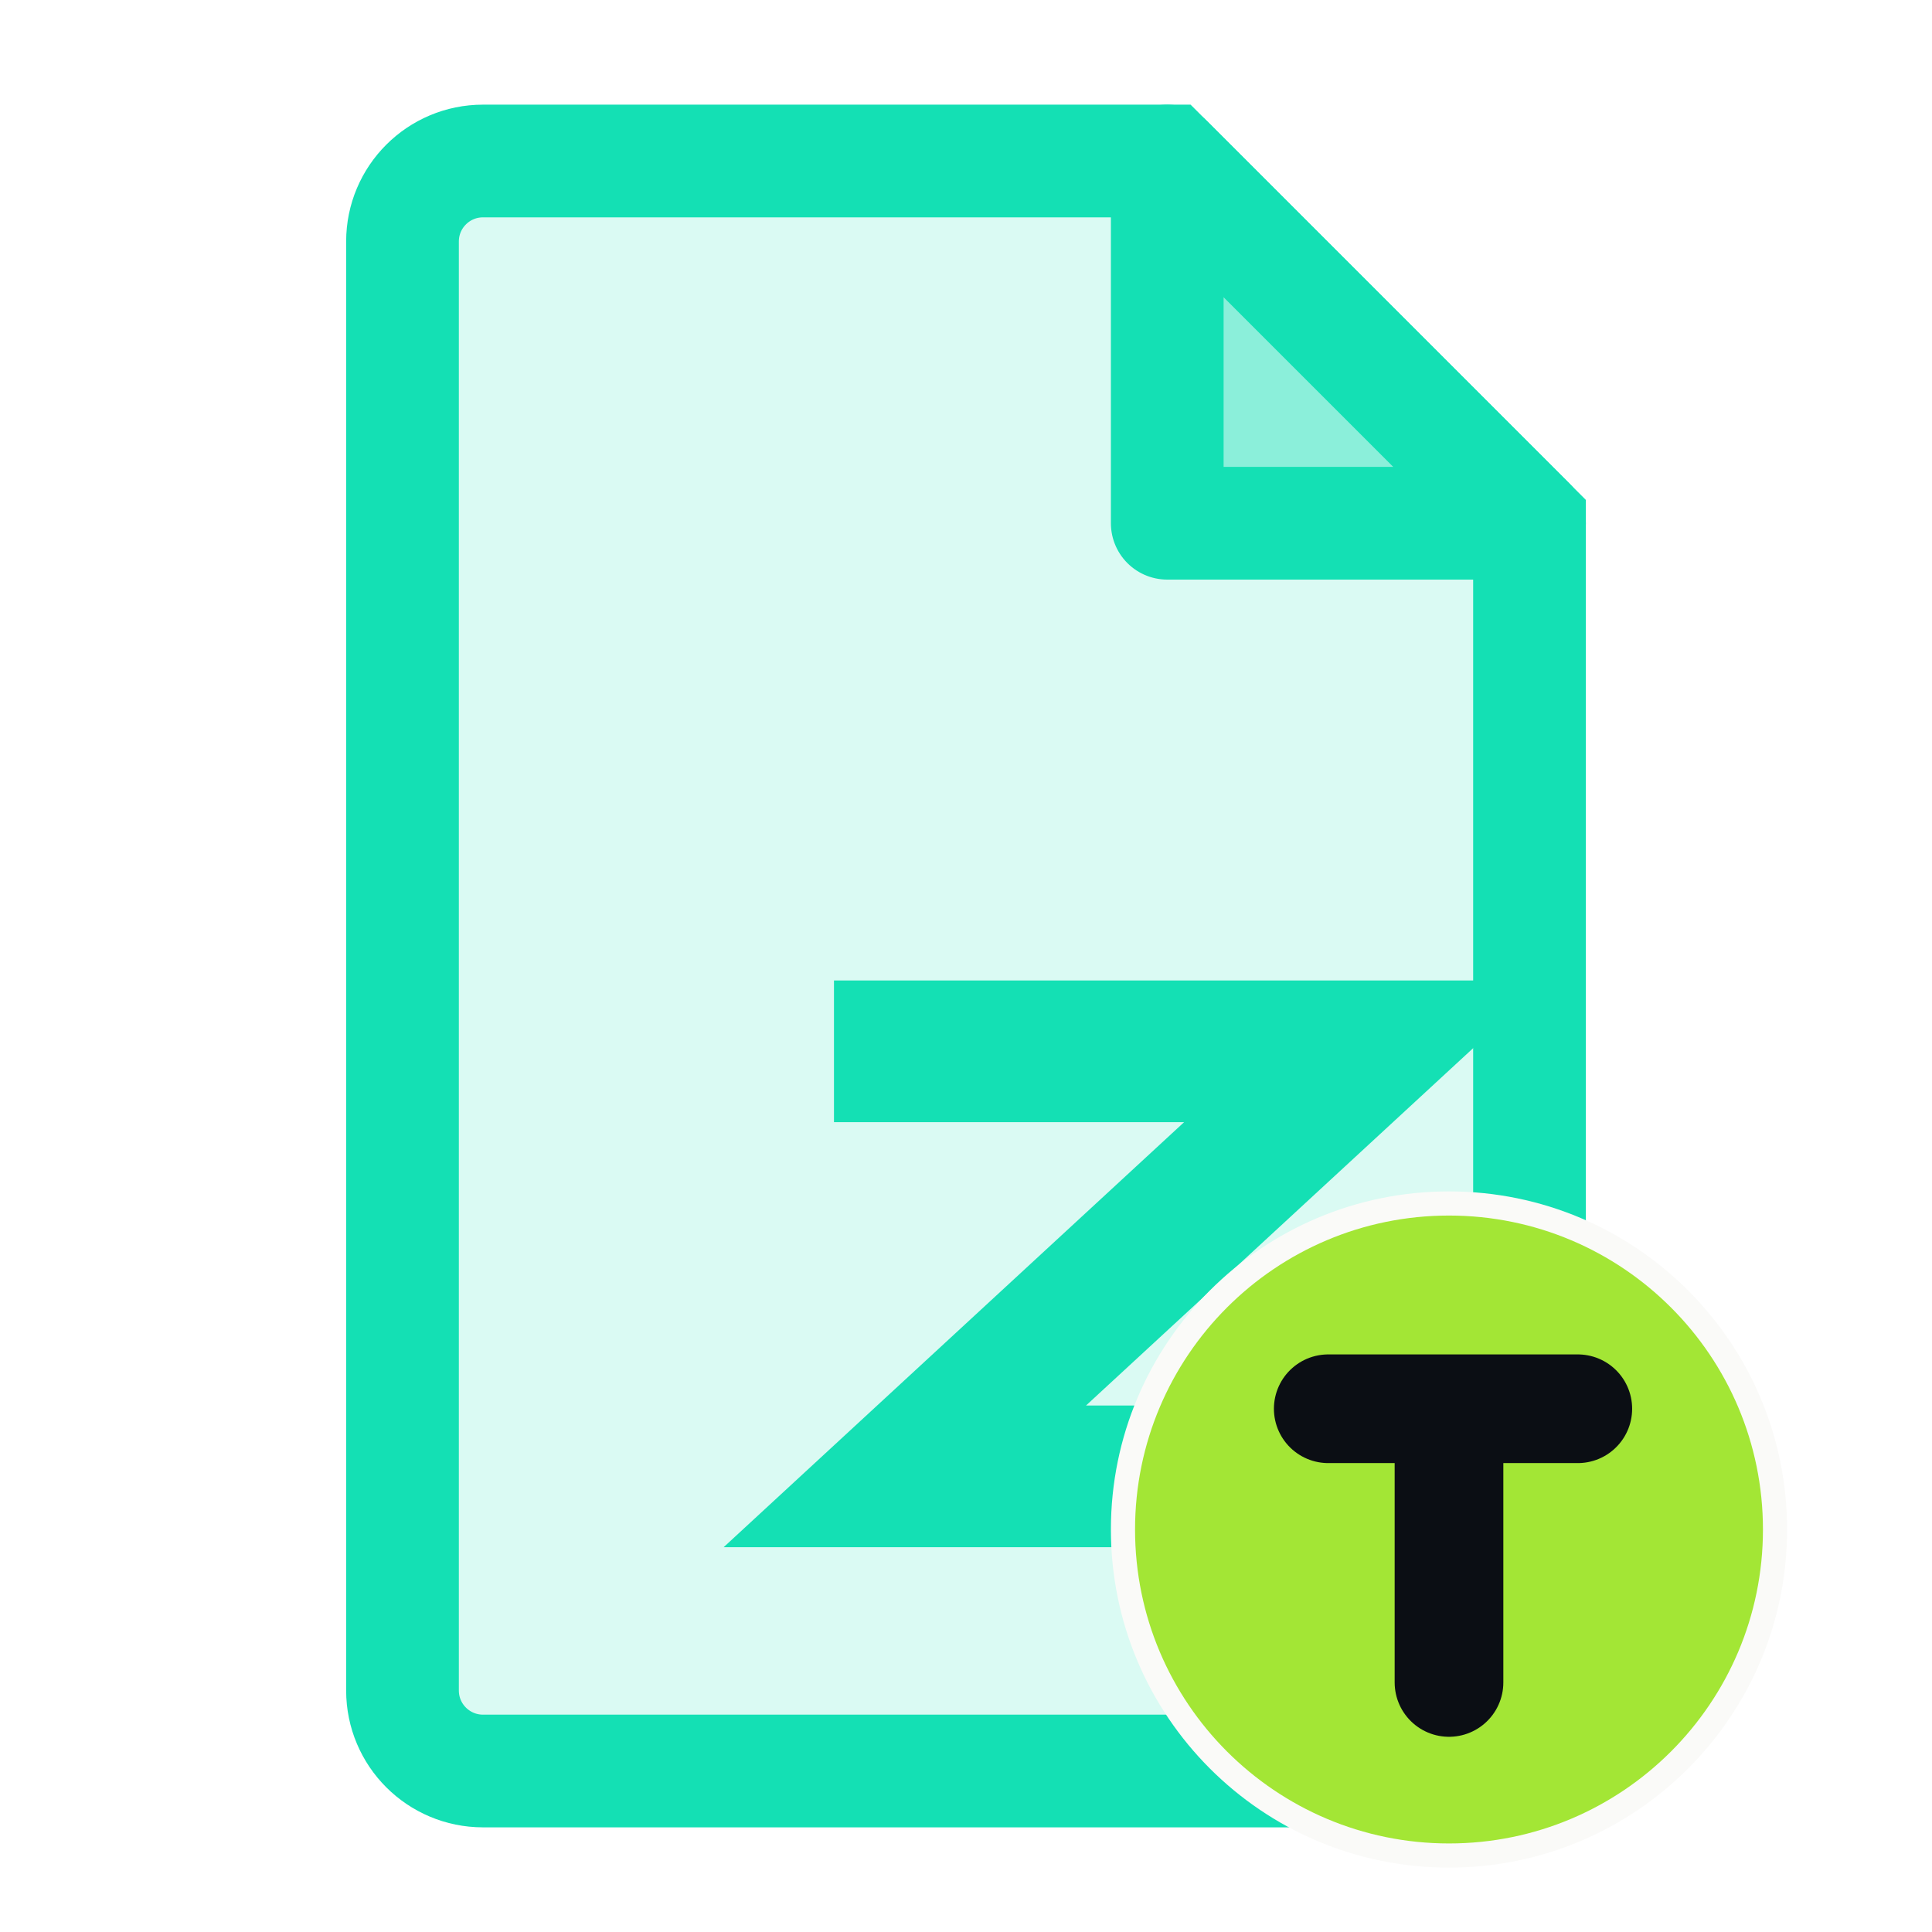
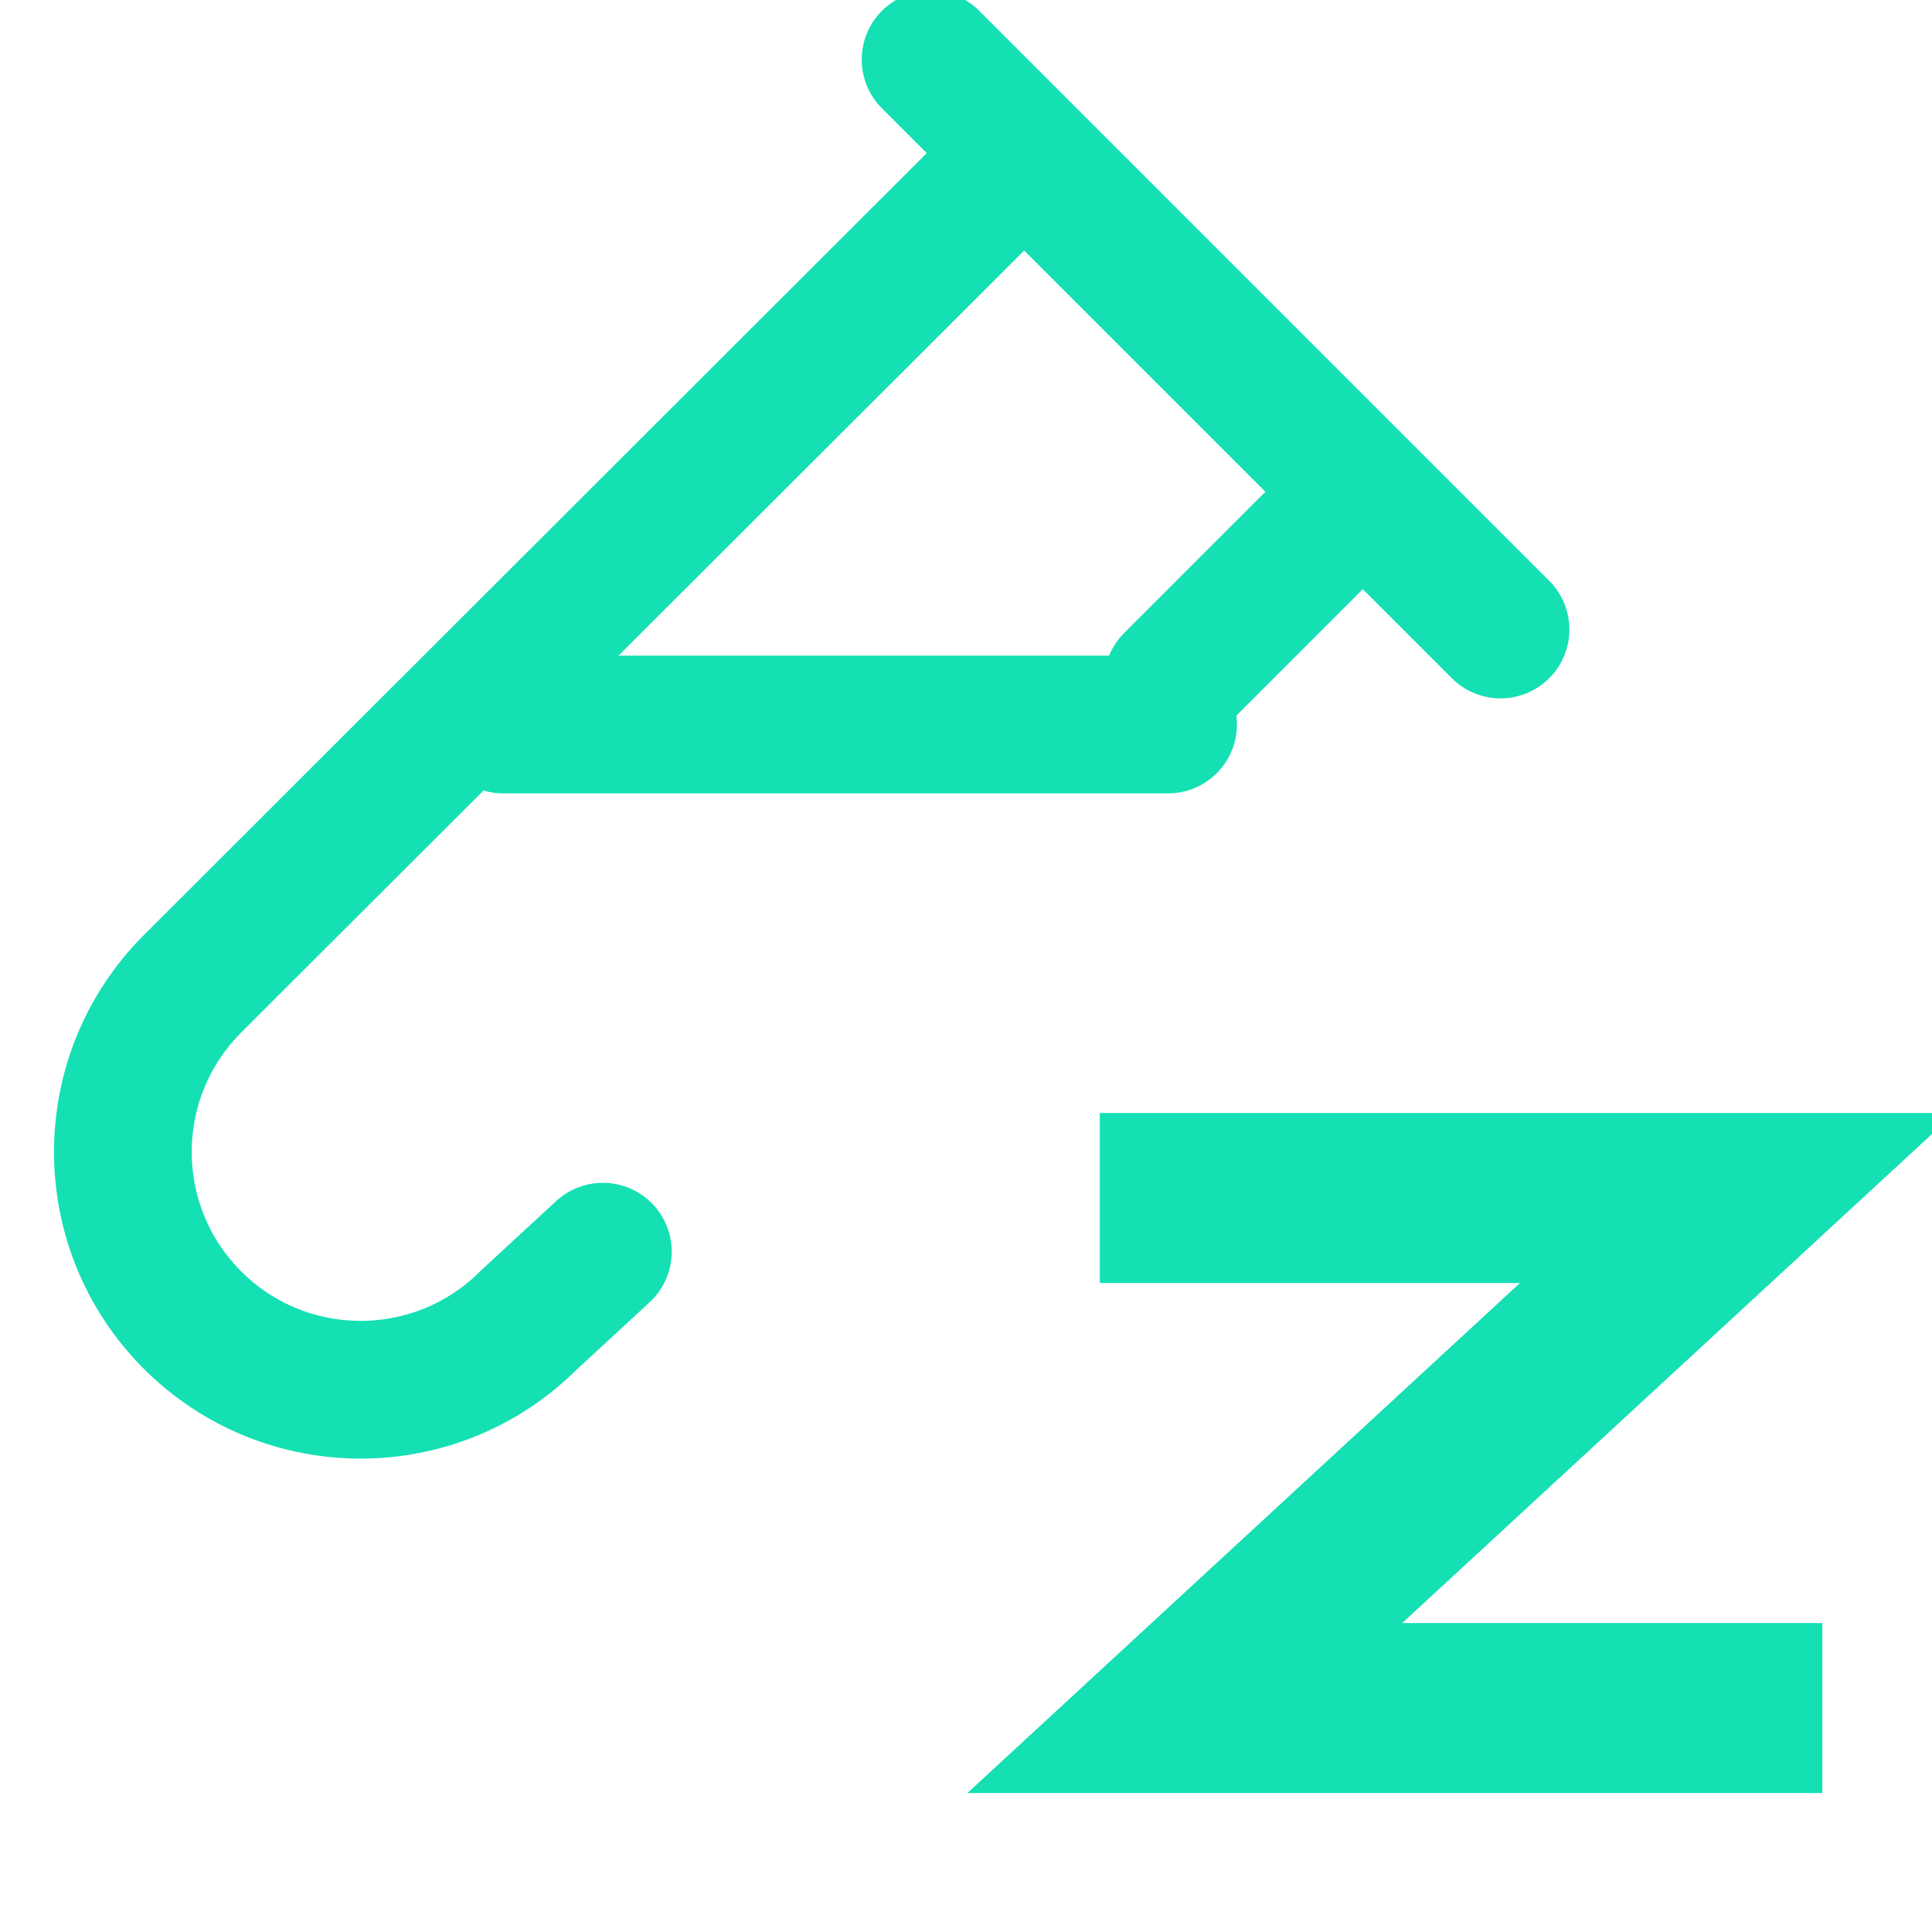
<svg xmlns="http://www.w3.org/2000/svg" viewBox="0 0 24 24">
-   <path d="M6 2 H14.5 L19 6.5 V21 A1 1 0 0 1 18 22 H6 A1 1 0 0 1 5 21 V3 A1 1 0 0 1 6 2 Z" fill="#14E0B4" fill-opacity="0.16" stroke="#14E0B4" stroke-width="1.4" />
-   <path d="M14.5 2 V6.5 H19 Z" fill="#14E0B4" fill-opacity="0.4" stroke="#14E0B4" stroke-width="1.4" stroke-linejoin="round" />
-   <g transform="translate(8.6,10.2) scale(0.11)">
+   <g transform="translate(0.35,0.15) scale(1.18)" fill="none" stroke="#14E0B4" stroke-width="1.45" stroke-linecap="round" stroke-linejoin="round">
+     <path d="M9.5.5 l6 6" />
+     <path d="M12 7.5 H5" />
+     <path d="M10.22 1.75 l-8.49 8.48 a2.5 2.5 0 1 0 3.54 3.54 L6.05 13.05" />
+     <path d="M12.05 7.05 L13.78 5.32" />
+   </g>
+   <g transform="translate(18.15,18.05) scale(0.132) translate(-50,-50)">
    <path d="M24,26 L76,26 L24,74 L76,74" stroke="#14E0B4" stroke-width="16" stroke-linecap="square" stroke-linejoin="miter" fill="none" />
  </g>
-   <circle cx="18" cy="19" r="4.2" fill="#FAFAF8" />
-   <circle cx="18" cy="19" r="3.9" fill="#A3E635" />
-   <path d="M16.5 17.5 h3.1 M18 17.5 v3.4" stroke="#0B0E14" stroke-width="1.35" fill="none" stroke-linecap="round" />
</svg>
